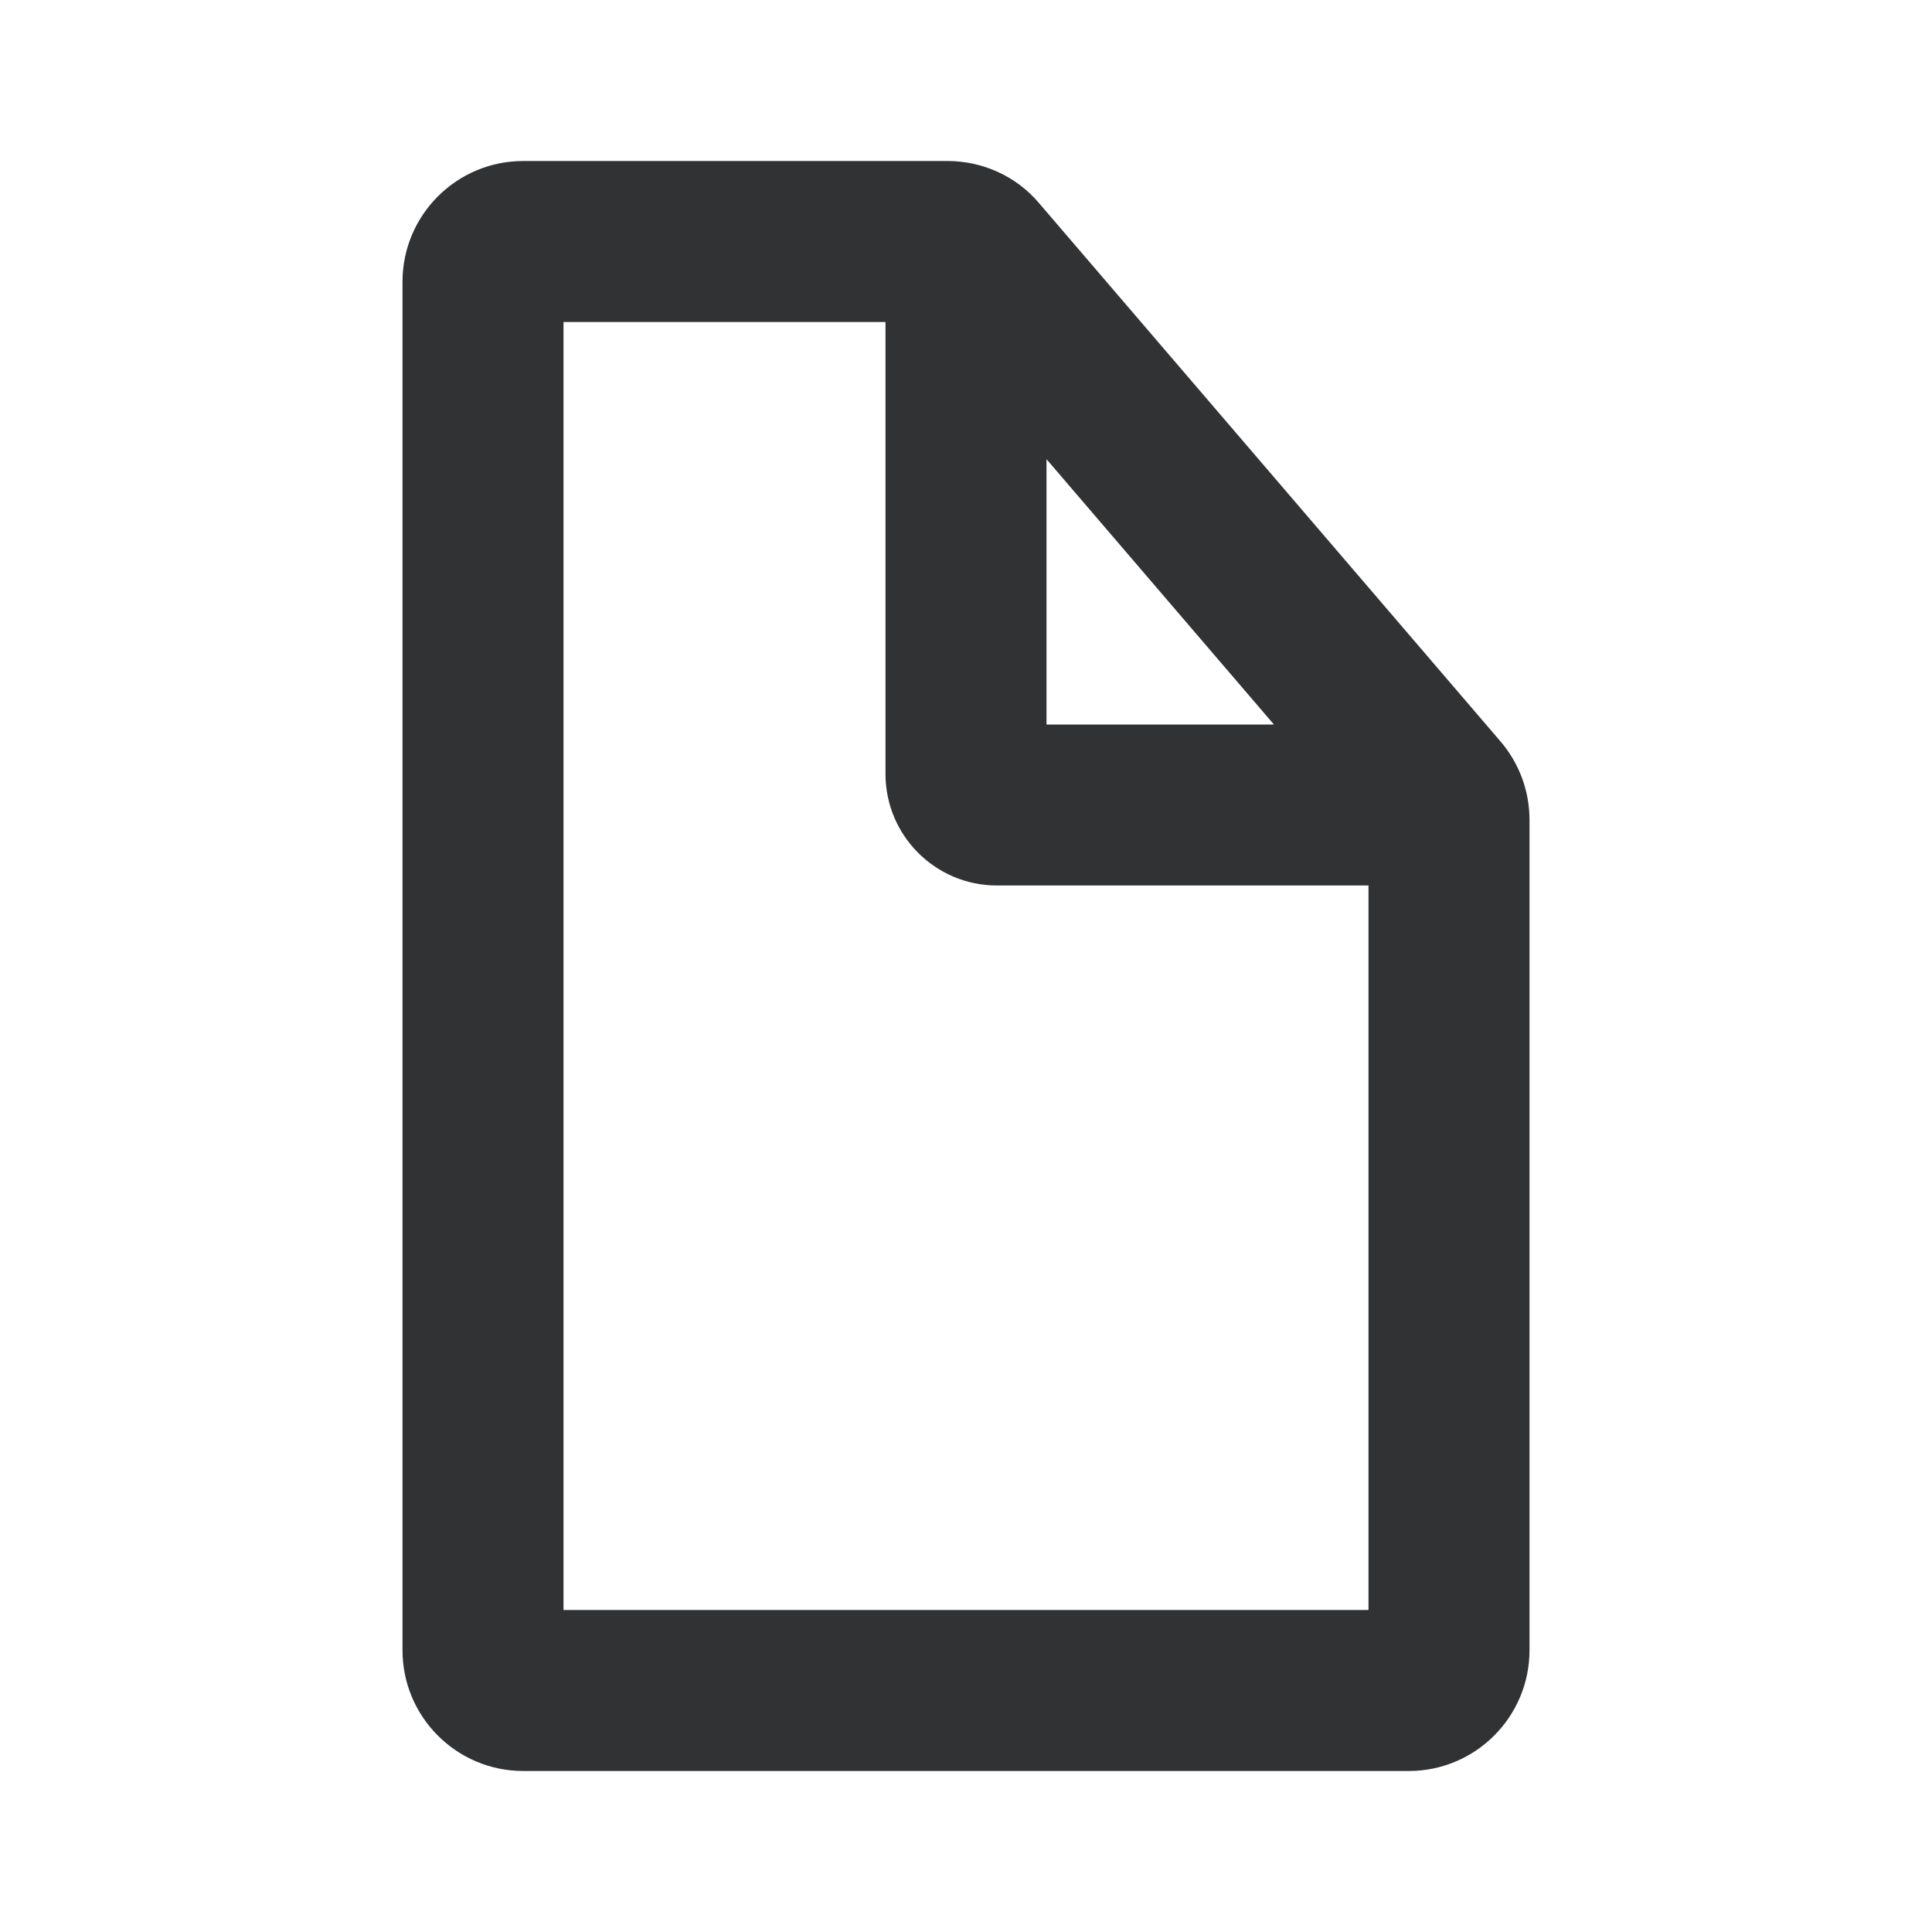
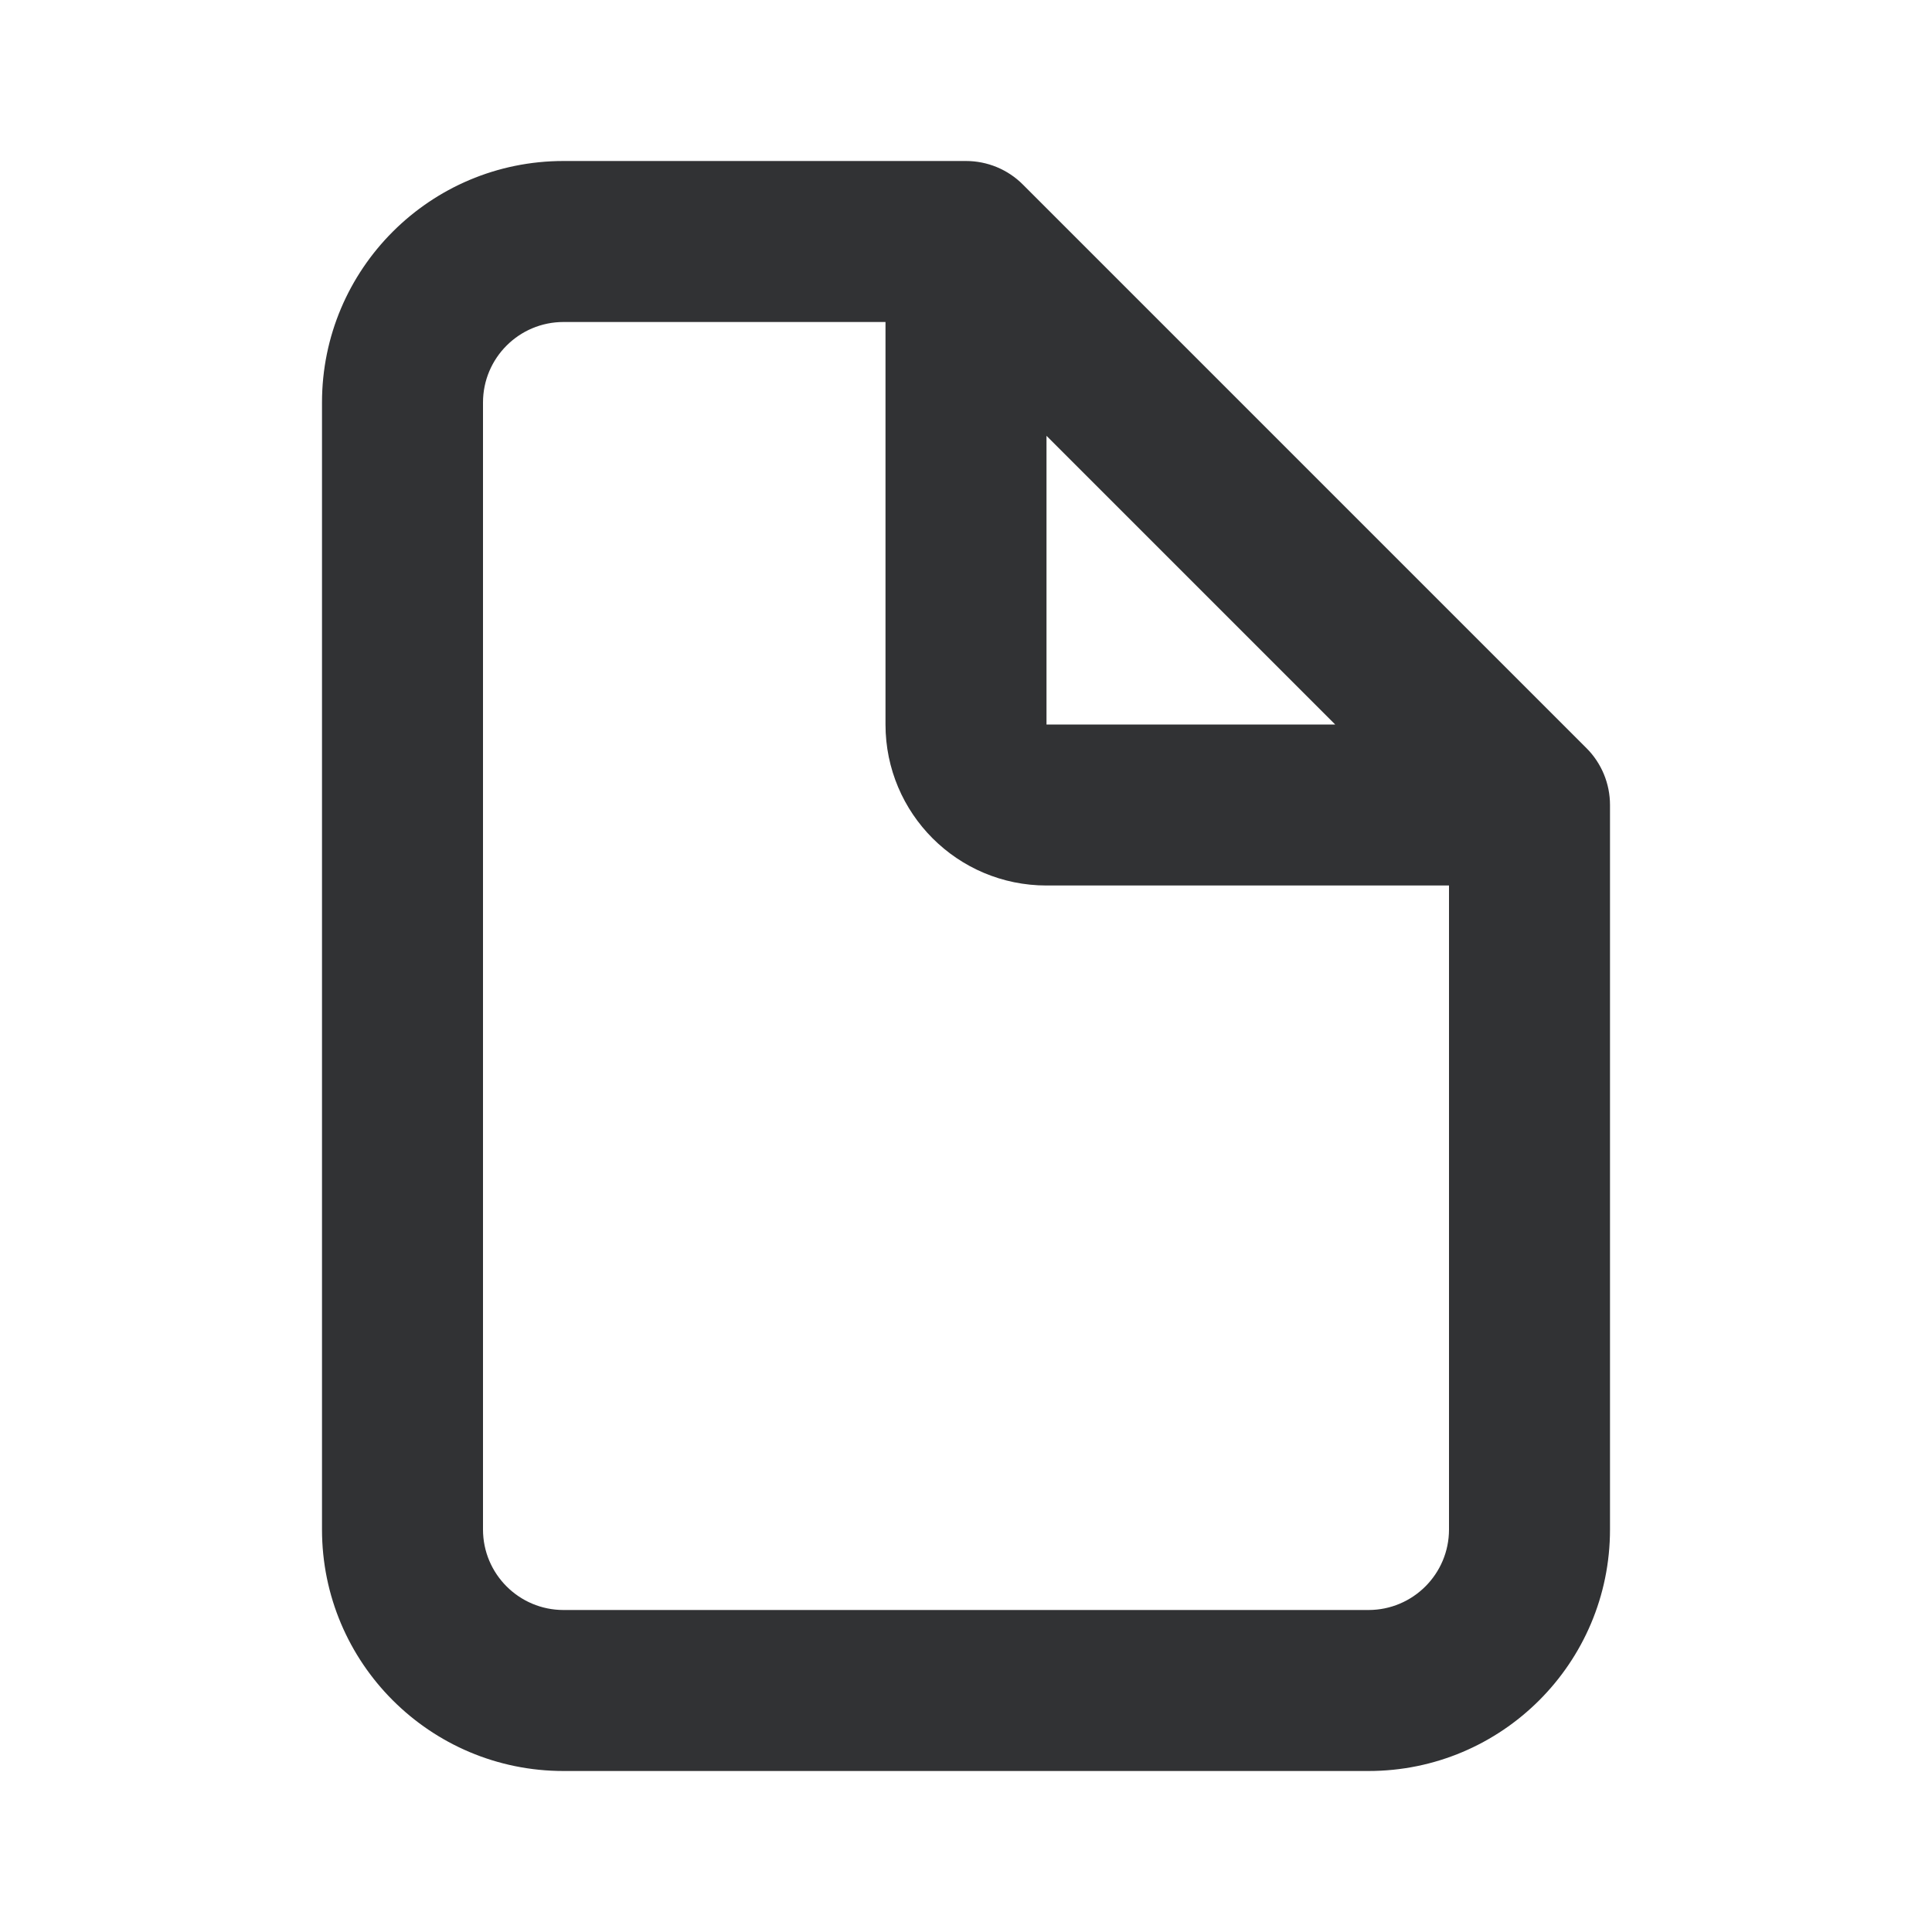
<svg xmlns="http://www.w3.org/2000/svg" width="24" height="24" viewBox="0 0 24 24" fill="none">
-   <path fill-rule="evenodd" clip-rule="evenodd" d="M5 20.5V3.5C5 2.672 5.672 2 6.5 2H11.77C12.211 2 12.63 2.193 12.908 2.524L18.638 9.208C18.872 9.48 19 9.826 19 10.185V20.5C19 21.328 18.328 22 17.5 22H6.5C5.672 22 5 21.328 5 20.5ZM7 20H17V11H12.385C11.62 11 11 10.379 11 9.615V4H7V20ZM15.825 9L13 5.704V9H15.825Z" fill="#313234" />
+   <path fill-rule="evenodd" clip-rule="evenodd" d="M7 2C5.343 2 4 3.343 4 5V19C4 20.657 5.343 22 7 22H17C18.657 22 20 20.657 20 19V10C20 9.735 19.895 9.48 19.707 9.293L12.707 2.293C12.52 2.105 12.265 2 12 2H7ZM6 5C6 4.448 6.448 4 7 4H11V9C11 10.105 11.895 11 13 11H18V19C18 19.552 17.552 20 17 20H7C6.448 20 6 19.552 6 19V5ZM16.586 9L13 5.414V9H16.586Z" fill="#313234" />
</svg>
